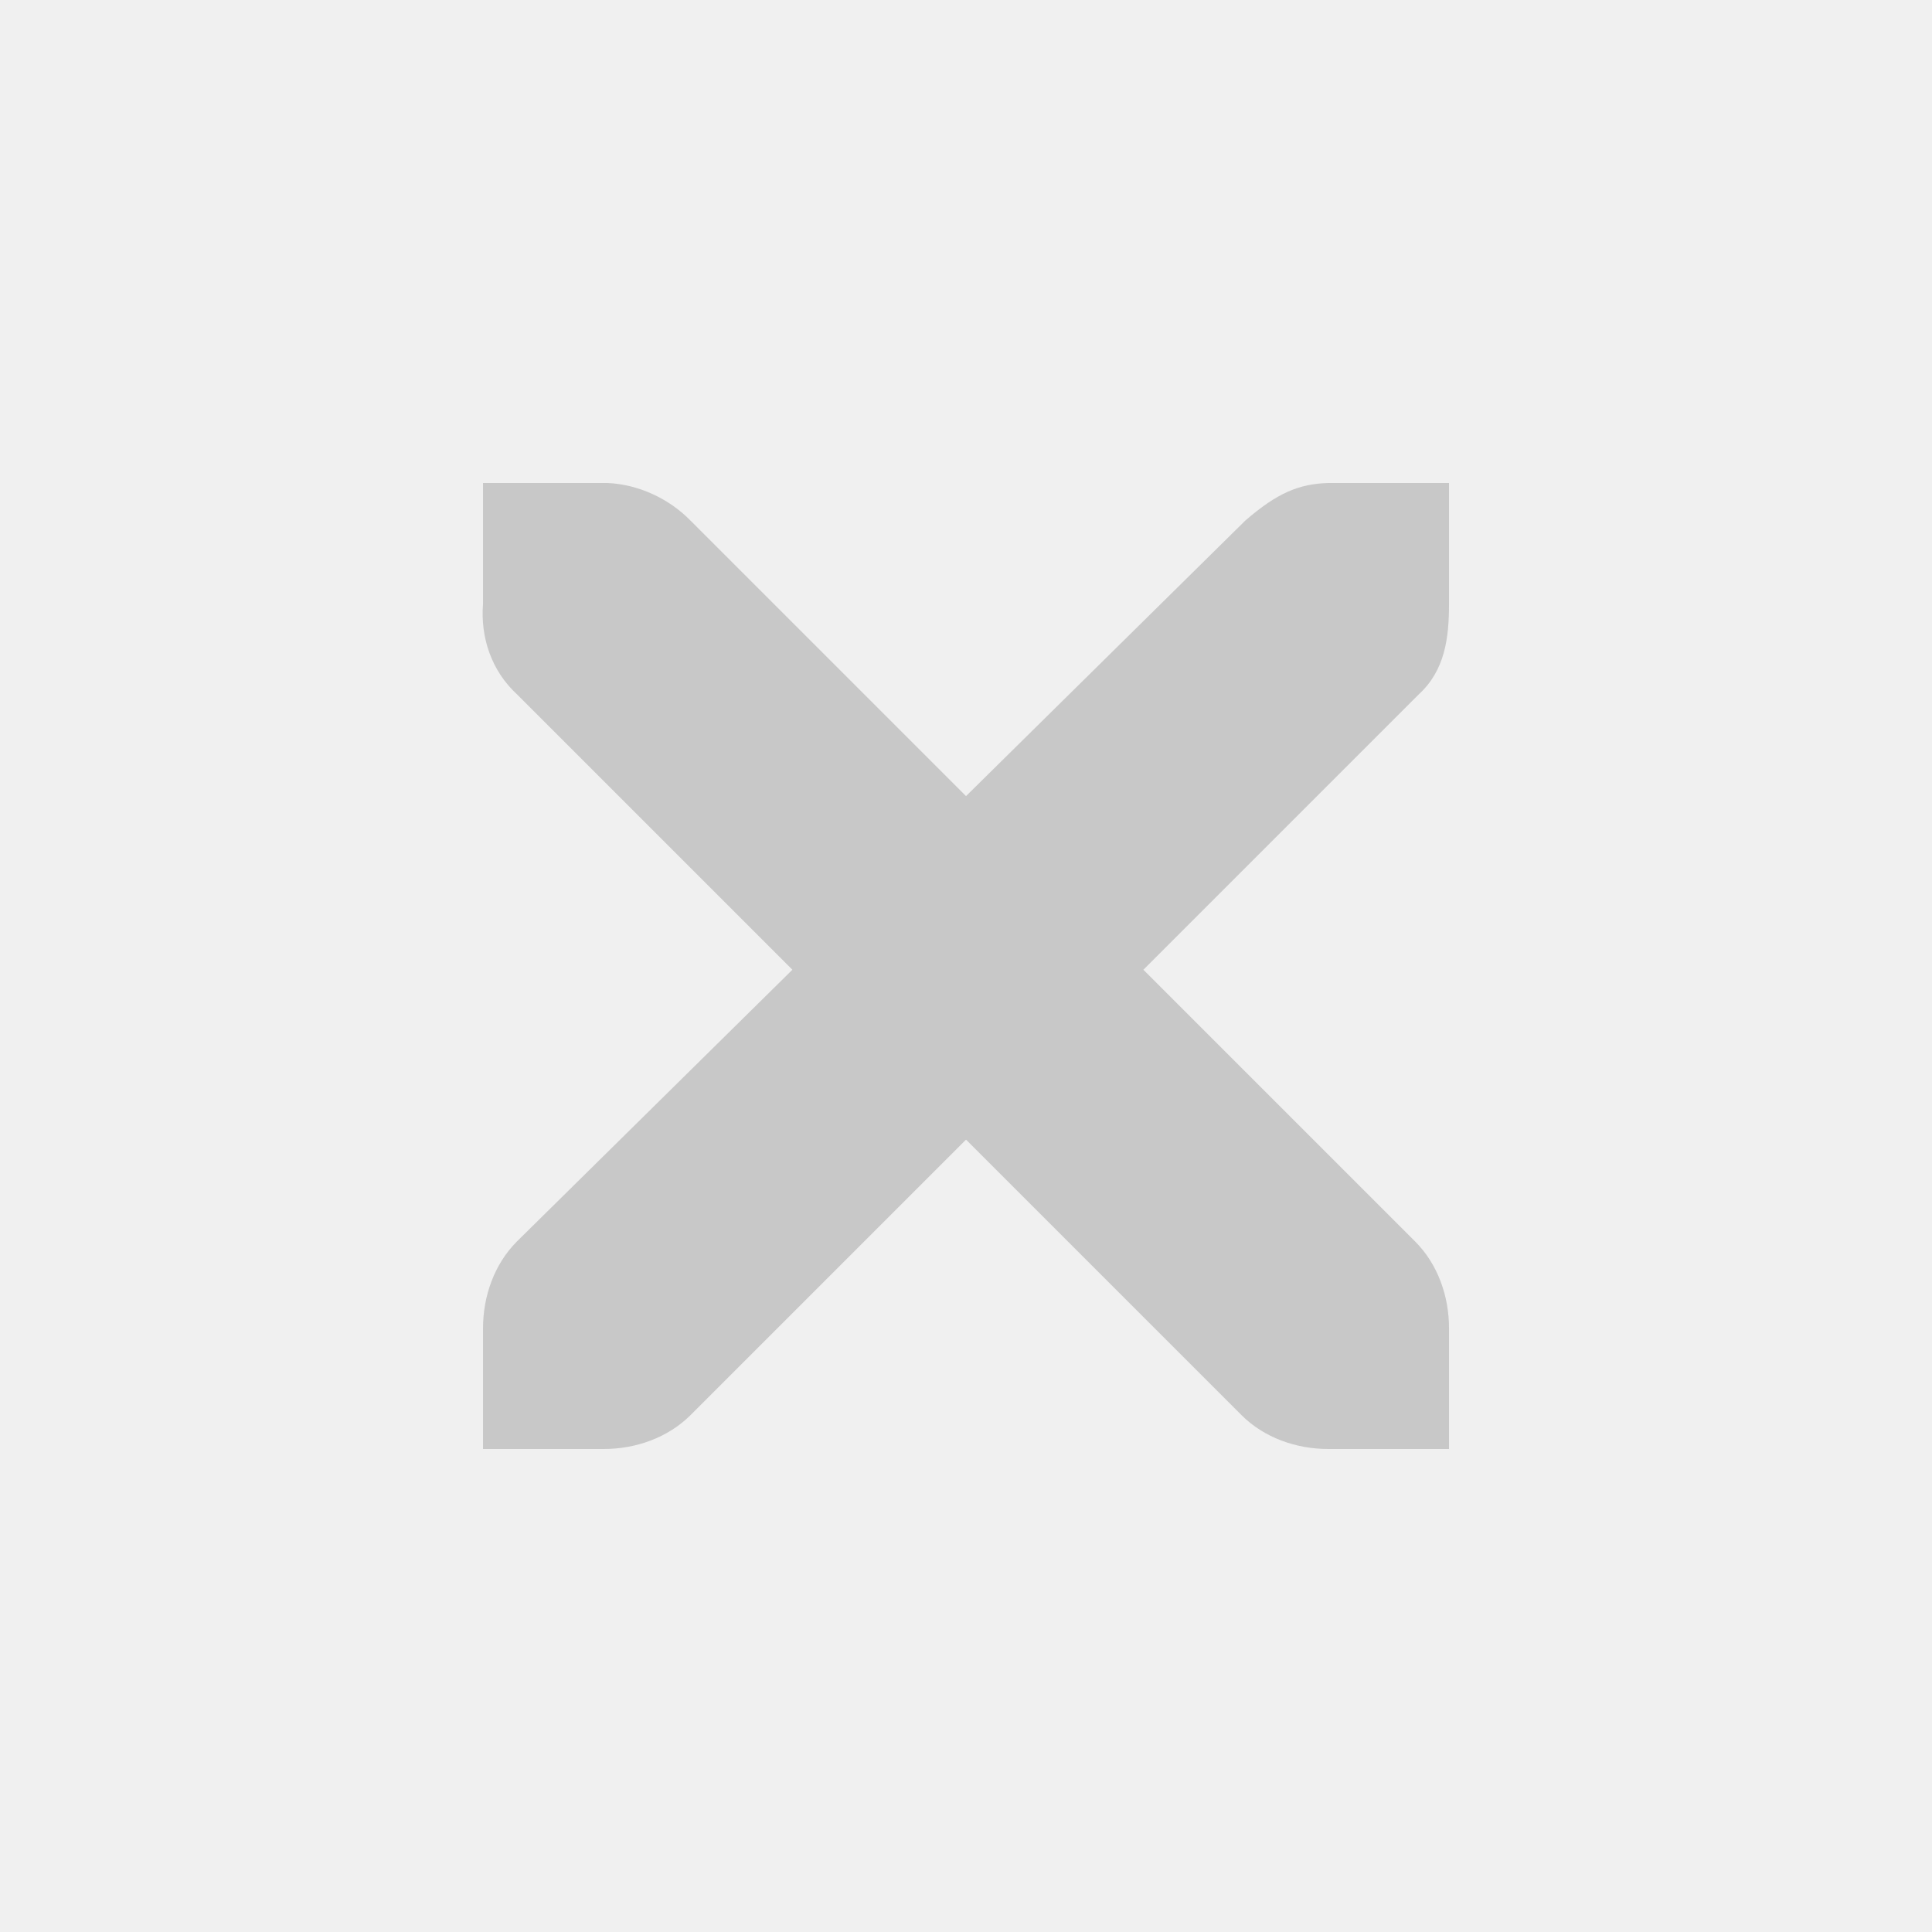
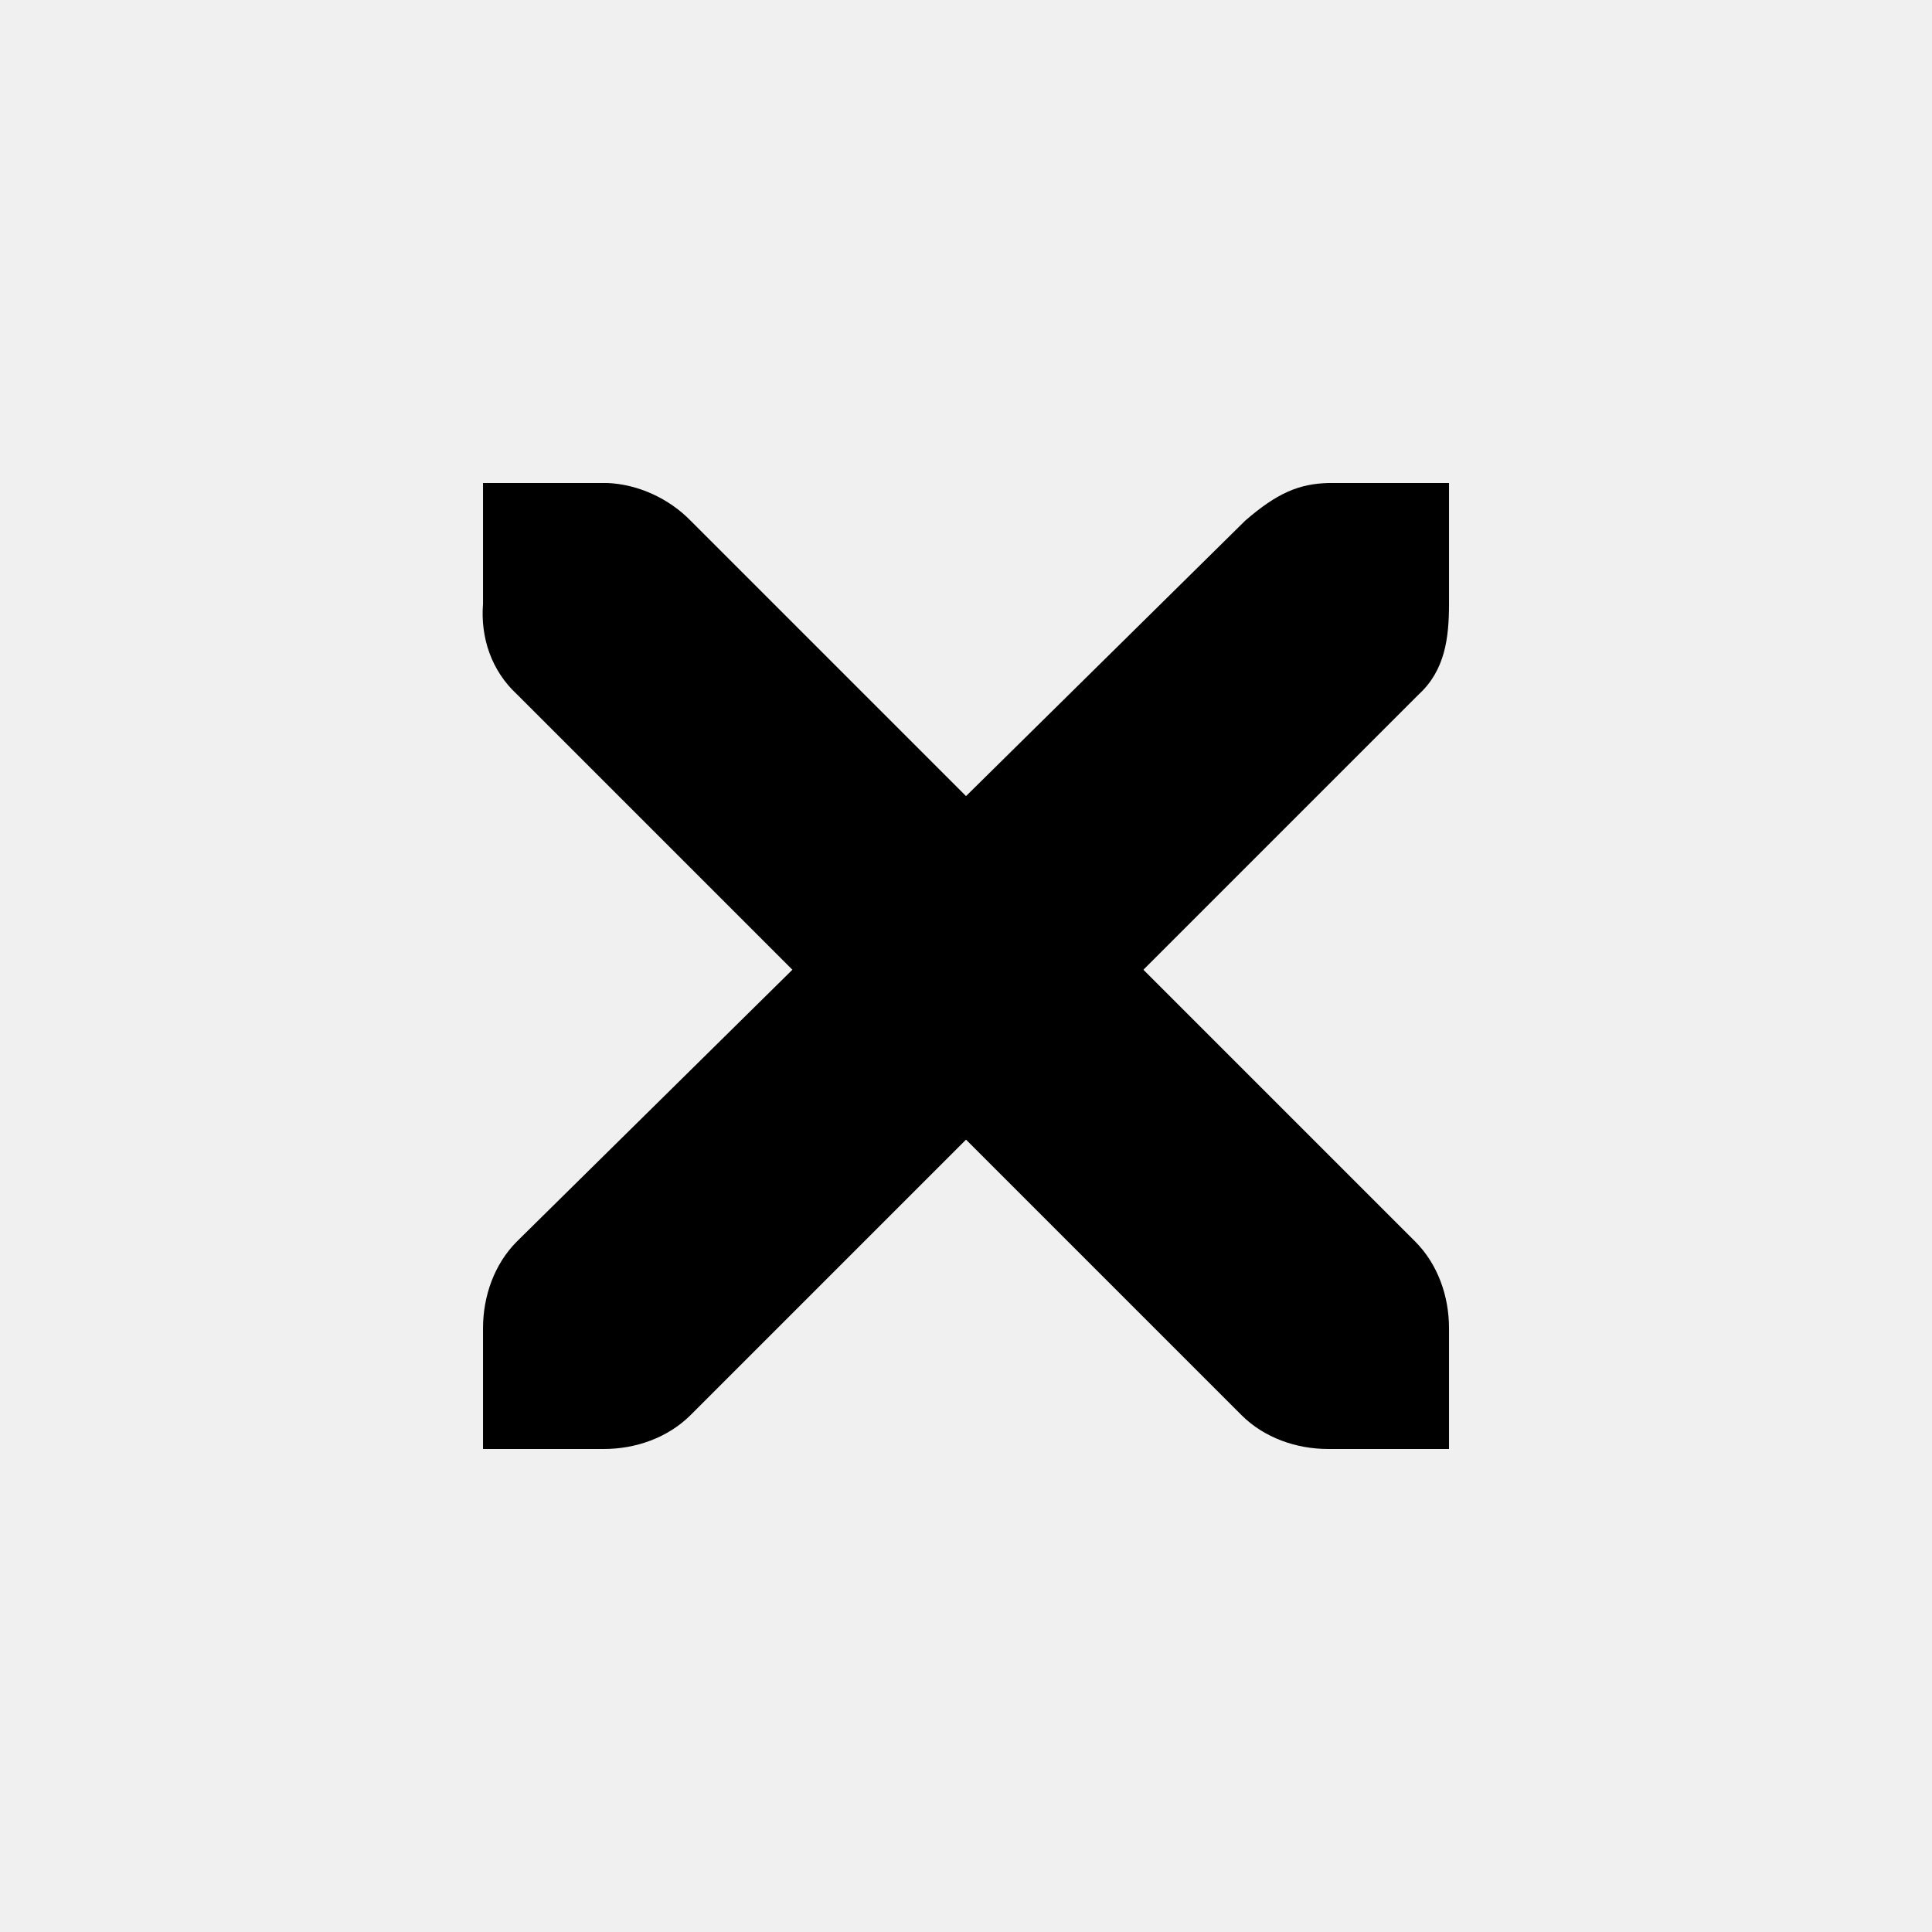
<svg xmlns="http://www.w3.org/2000/svg" height="16" id="svg7384" style="enable-background:new" version="1.1" width="16">
  <defs id="defs7386" />
  <g id="layer1" transform="translate(-12.00585,-888)" />
  <g id="layer7" transform="translate(-12.00585,-888)" />
  <g id="layer6" transform="translate(-12.00585,-888)" />
  <g id="layer5" transform="translate(-12.00585,-888)" />
  <g id="layer9" transform="translate(-12.00585,-888)" />
  <g id="layer2" transform="translate(-12.00585,-888)" />
  <g id="layer8" transform="translate(-12.00585,-888)" />
  <g id="layer3" transform="translate(-12.00585,-888)" />
  <g id="layer4" transform="translate(-12.00585,-888)" />
  <g style="fill:#ffffff" id="layer10" transform="translate(-12.00585,-952)">
-     <path style="color:#bebebe;font-style:normal;font-variant:normal;font-weight:normal;font-stretch:normal;font-size:medium;line-height:normal;font-family:'Andale Mono';-inkscape-font-specification:'Andale Mono';text-indent:0;text-align:start;text-decoration:none;text-decoration-line:none;letter-spacing:normal;word-spacing:normal;text-transform:none;writing-mode:lr-tb;direction:ltr;text-anchor:start;display:inline;overflow:visible;visibility:visible;fill:#c8c8c8;fill-opacity:1;fill-rule:nonzero;stroke:none;stroke-width:1.781;marker:none;enable-background:new" id="path10839-9" d="m 16.006,956 h 1 c 0.01,-1.2e-4 0.021,-4.6e-4 0.031,0 0.255,0.011 0.51,0.129 0.688,0.312 l 2.281,2.281 2.312,-2.281 c 0.266,-0.231 0.447,-0.305 0.688,-0.312 h 1 v 1 c 0,0.286 -0.034,0.551 -0.25,0.75 l -2.281,2.281 2.25,2.25 c 0.188,0.188 0.281,0.453 0.281,0.719 v 1 h -1 c -0.265,-10e-6 -0.531,-0.093 -0.719,-0.281 l -2.281,-2.281 -2.281,2.281 C 17.536,963.907 17.271,964 17.006,964 h -1 v -1 c -3e-6,-0.265 0.093,-0.531 0.281,-0.719 l 2.281,-2.25 -2.281,-2.281 c -0.211,-0.195 -0.303,-0.469 -0.281,-0.75 z" />
+     <path style="color:#bebebe;font-style:normal;font-variant:normal;font-weight:normal;font-stretch:normal;font-size:medium;line-height:normal;font-family:'Andale Mono';-inkscape-font-specification:'Andale Mono';text-indent:0;text-align:start;text-decoration:none;text-decoration-line:none;letter-spacing:normal;word-spacing:normal;text-transform:none;writing-mode:lr-tb;direction:ltr;text-anchor:start;display:inline;overflow:visible;visibility:visible;fill:#000000;fill-opacity:1;fill-rule:nonzero;stroke:none;stroke-width:1.781;marker:none;enable-background:new" id="path10839-9" d="m 16.006,956 h 1 c 0.01,-1.2e-4 0.021,-4.6e-4 0.031,0 0.255,0.011 0.51,0.129 0.688,0.312 l 2.281,2.281 2.312,-2.281 c 0.266,-0.231 0.447,-0.305 0.688,-0.312 h 1 v 1 c 0,0.286 -0.034,0.551 -0.25,0.75 l -2.281,2.281 2.25,2.25 c 0.188,0.188 0.281,0.453 0.281,0.719 v 1 h -1 c -0.265,-10e-6 -0.531,-0.093 -0.719,-0.281 l -2.281,-2.281 -2.281,2.281 C 17.536,963.907 17.271,964 17.006,964 h -1 v -1 c -3e-6,-0.265 0.093,-0.531 0.281,-0.719 l 2.281,-2.25 -2.281,-2.281 c -0.211,-0.195 -0.303,-0.469 -0.281,-0.75 z" />
  </g>
</svg>
